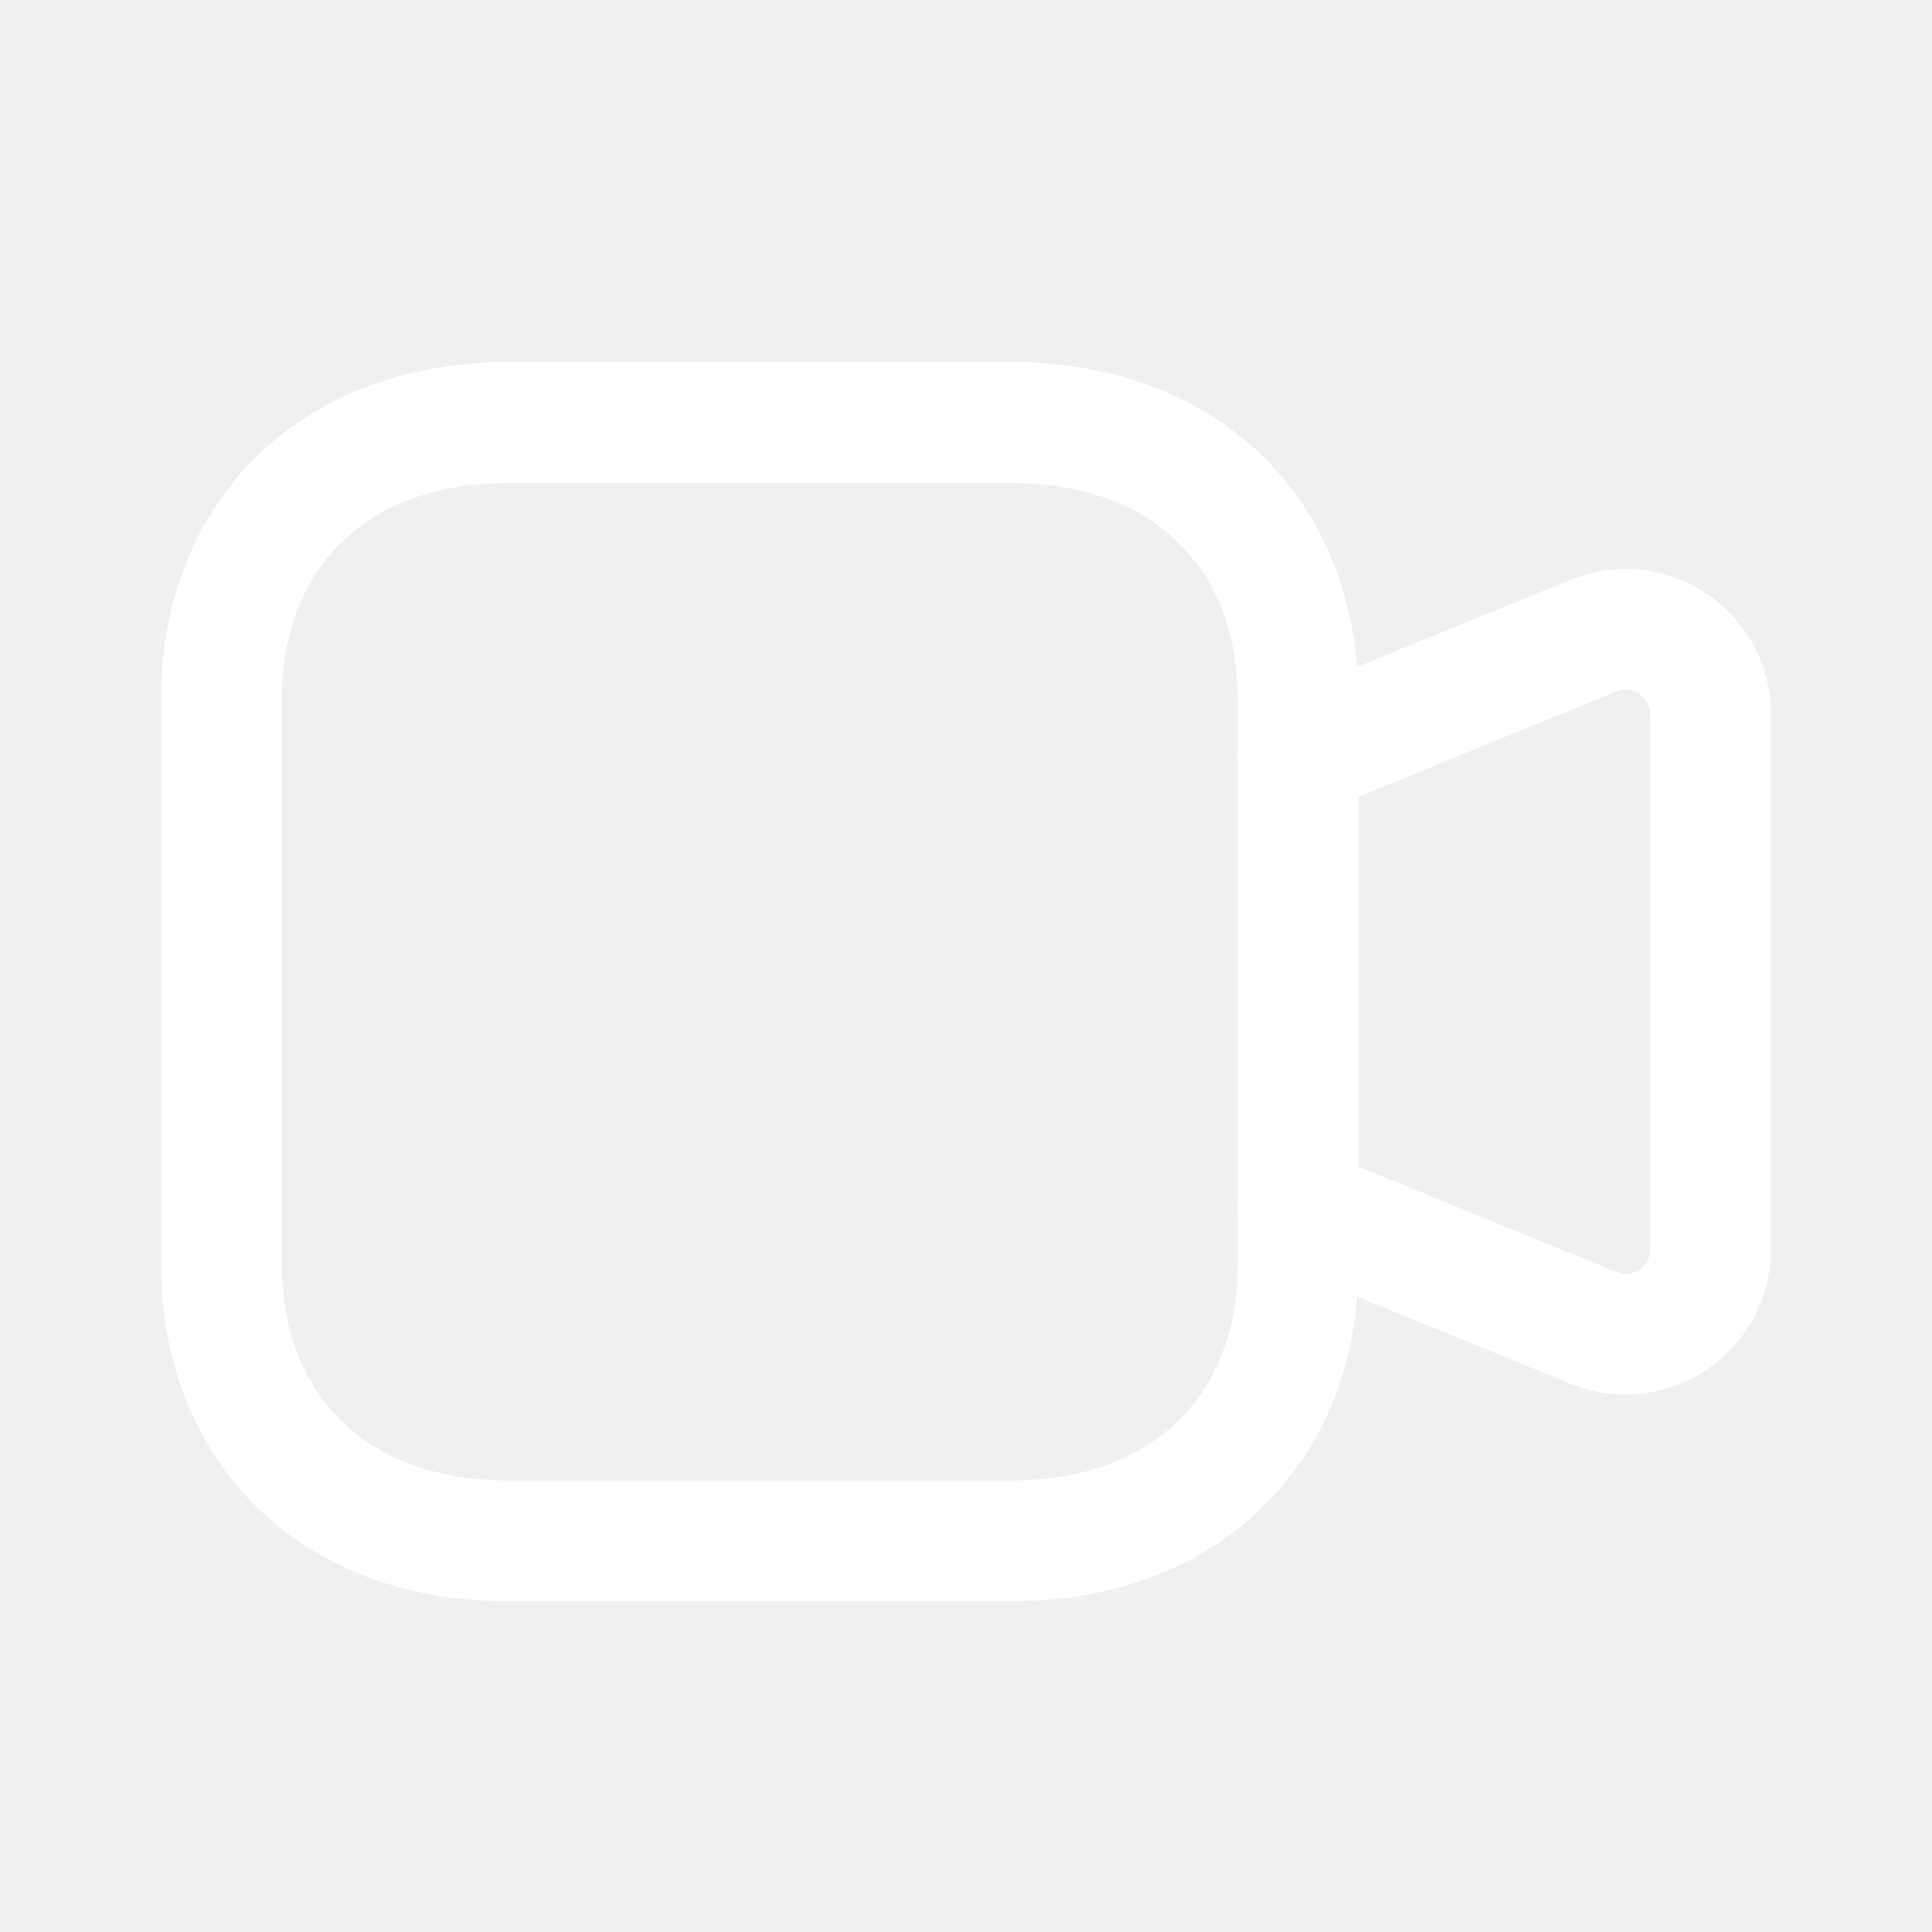
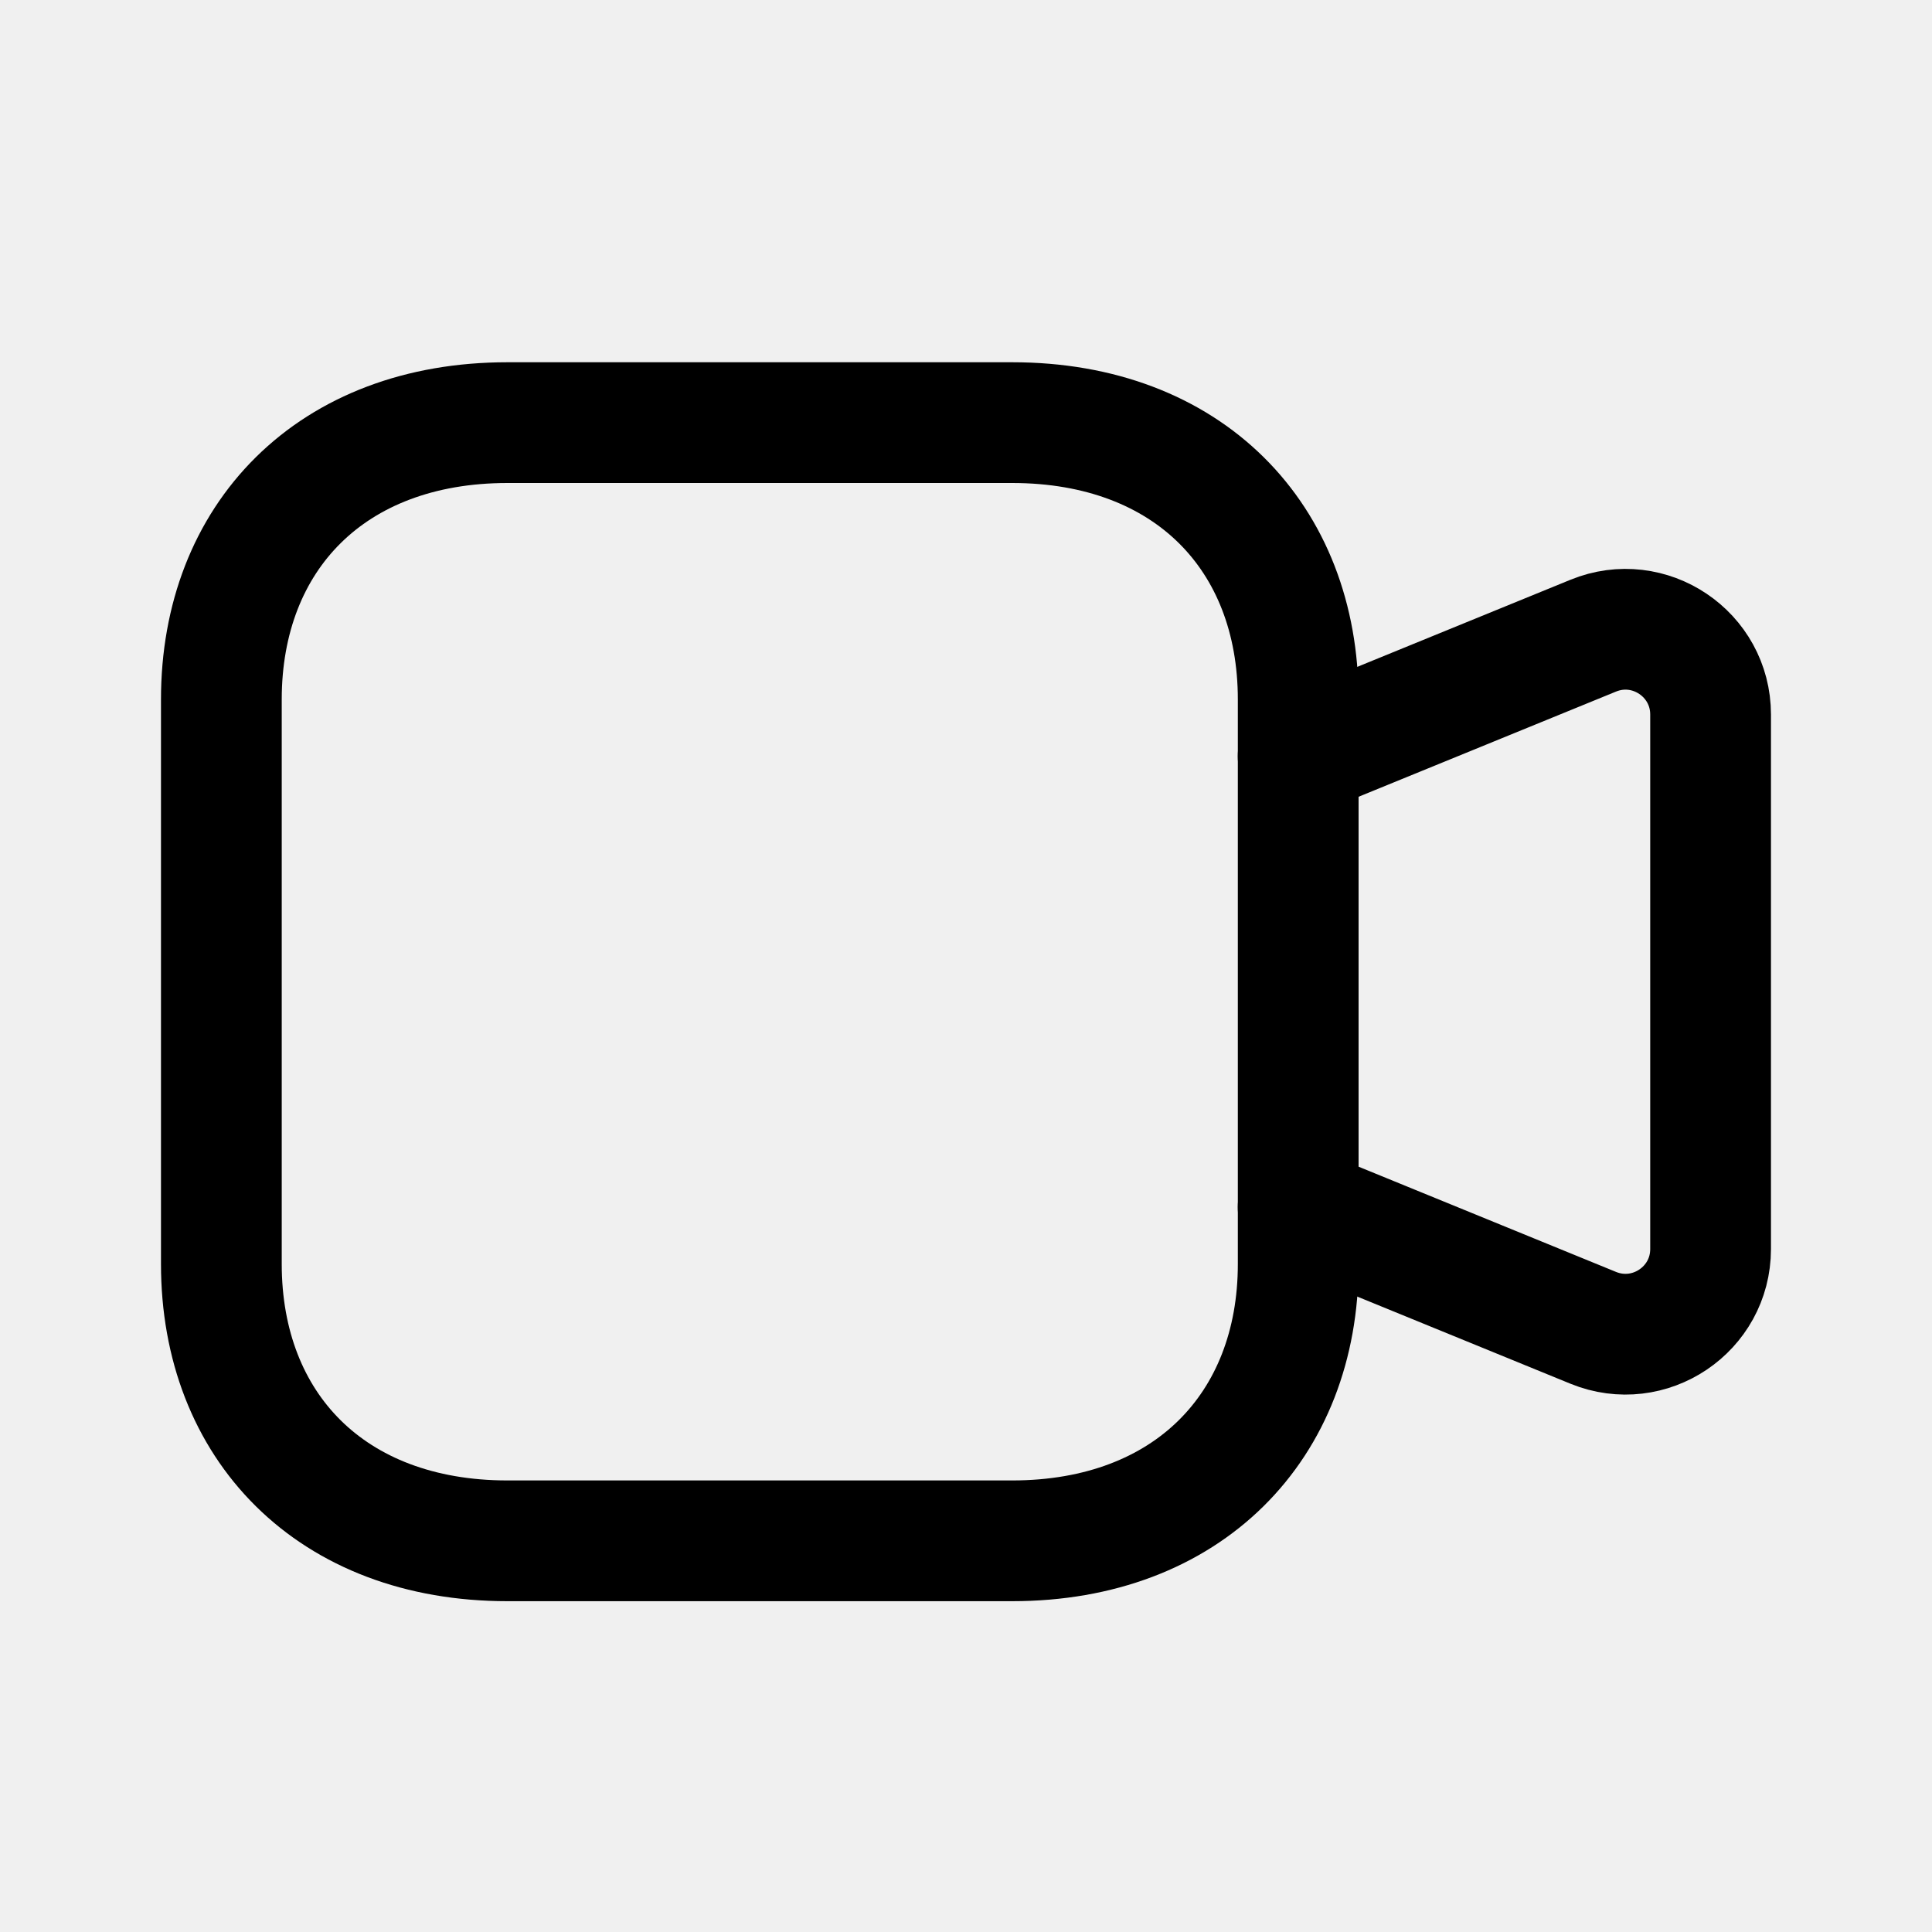
- <svg xmlns="http://www.w3.org/2000/svg" width="40" height="40" viewBox="0 0 40 40" fill="none">
-   <path d="M26.877 24.994L32.986 27.491C34.146 27.964 35.416 27.112 35.416 25.859V14.794C35.416 13.541 34.146 12.687 32.986 13.161L26.877 15.657" stroke="white" stroke-width="2.5" stroke-linecap="round" stroke-linejoin="round" />
-   <path fill-rule="evenodd" clip-rule="evenodd" d="M10.507 31.901H20.955C24.595 31.901 26.878 29.53 26.878 26.171V14.48C26.878 11.121 24.605 8.75 20.955 8.75H10.507C6.855 8.75 4.583 11.121 4.583 14.48V26.171C4.583 29.53 6.855 31.901 10.507 31.901Z" stroke="white" stroke-width="2.5" stroke-linecap="round" stroke-linejoin="round" />
+ <svg xmlns="http://www.w3.org/2000/svg" viewBox="0 0 40 40" fill="none">
+   <path d="M26.877 24.994L32.986 27.491C34.146 27.964 35.416 27.112 35.416 25.859V14.794C35.416 13.541 34.146 12.687 32.986 13.161L26.877 15.657" stroke="currentColor" stroke-width="2.5" stroke-linecap="round" stroke-linejoin="round" />
+   <path fill-rule="evenodd" clip-rule="evenodd" d="M10.507 31.901H20.955C24.595 31.901 26.878 29.53 26.878 26.171V14.48C26.878 11.121 24.605 8.75 20.955 8.75H10.507C6.855 8.75 4.583 11.121 4.583 14.48V26.171C4.583 29.53 6.855 31.901 10.507 31.901Z" stroke="currentColor" stroke-width="2.5" stroke-linecap="round" stroke-linejoin="round" />
</svg>
